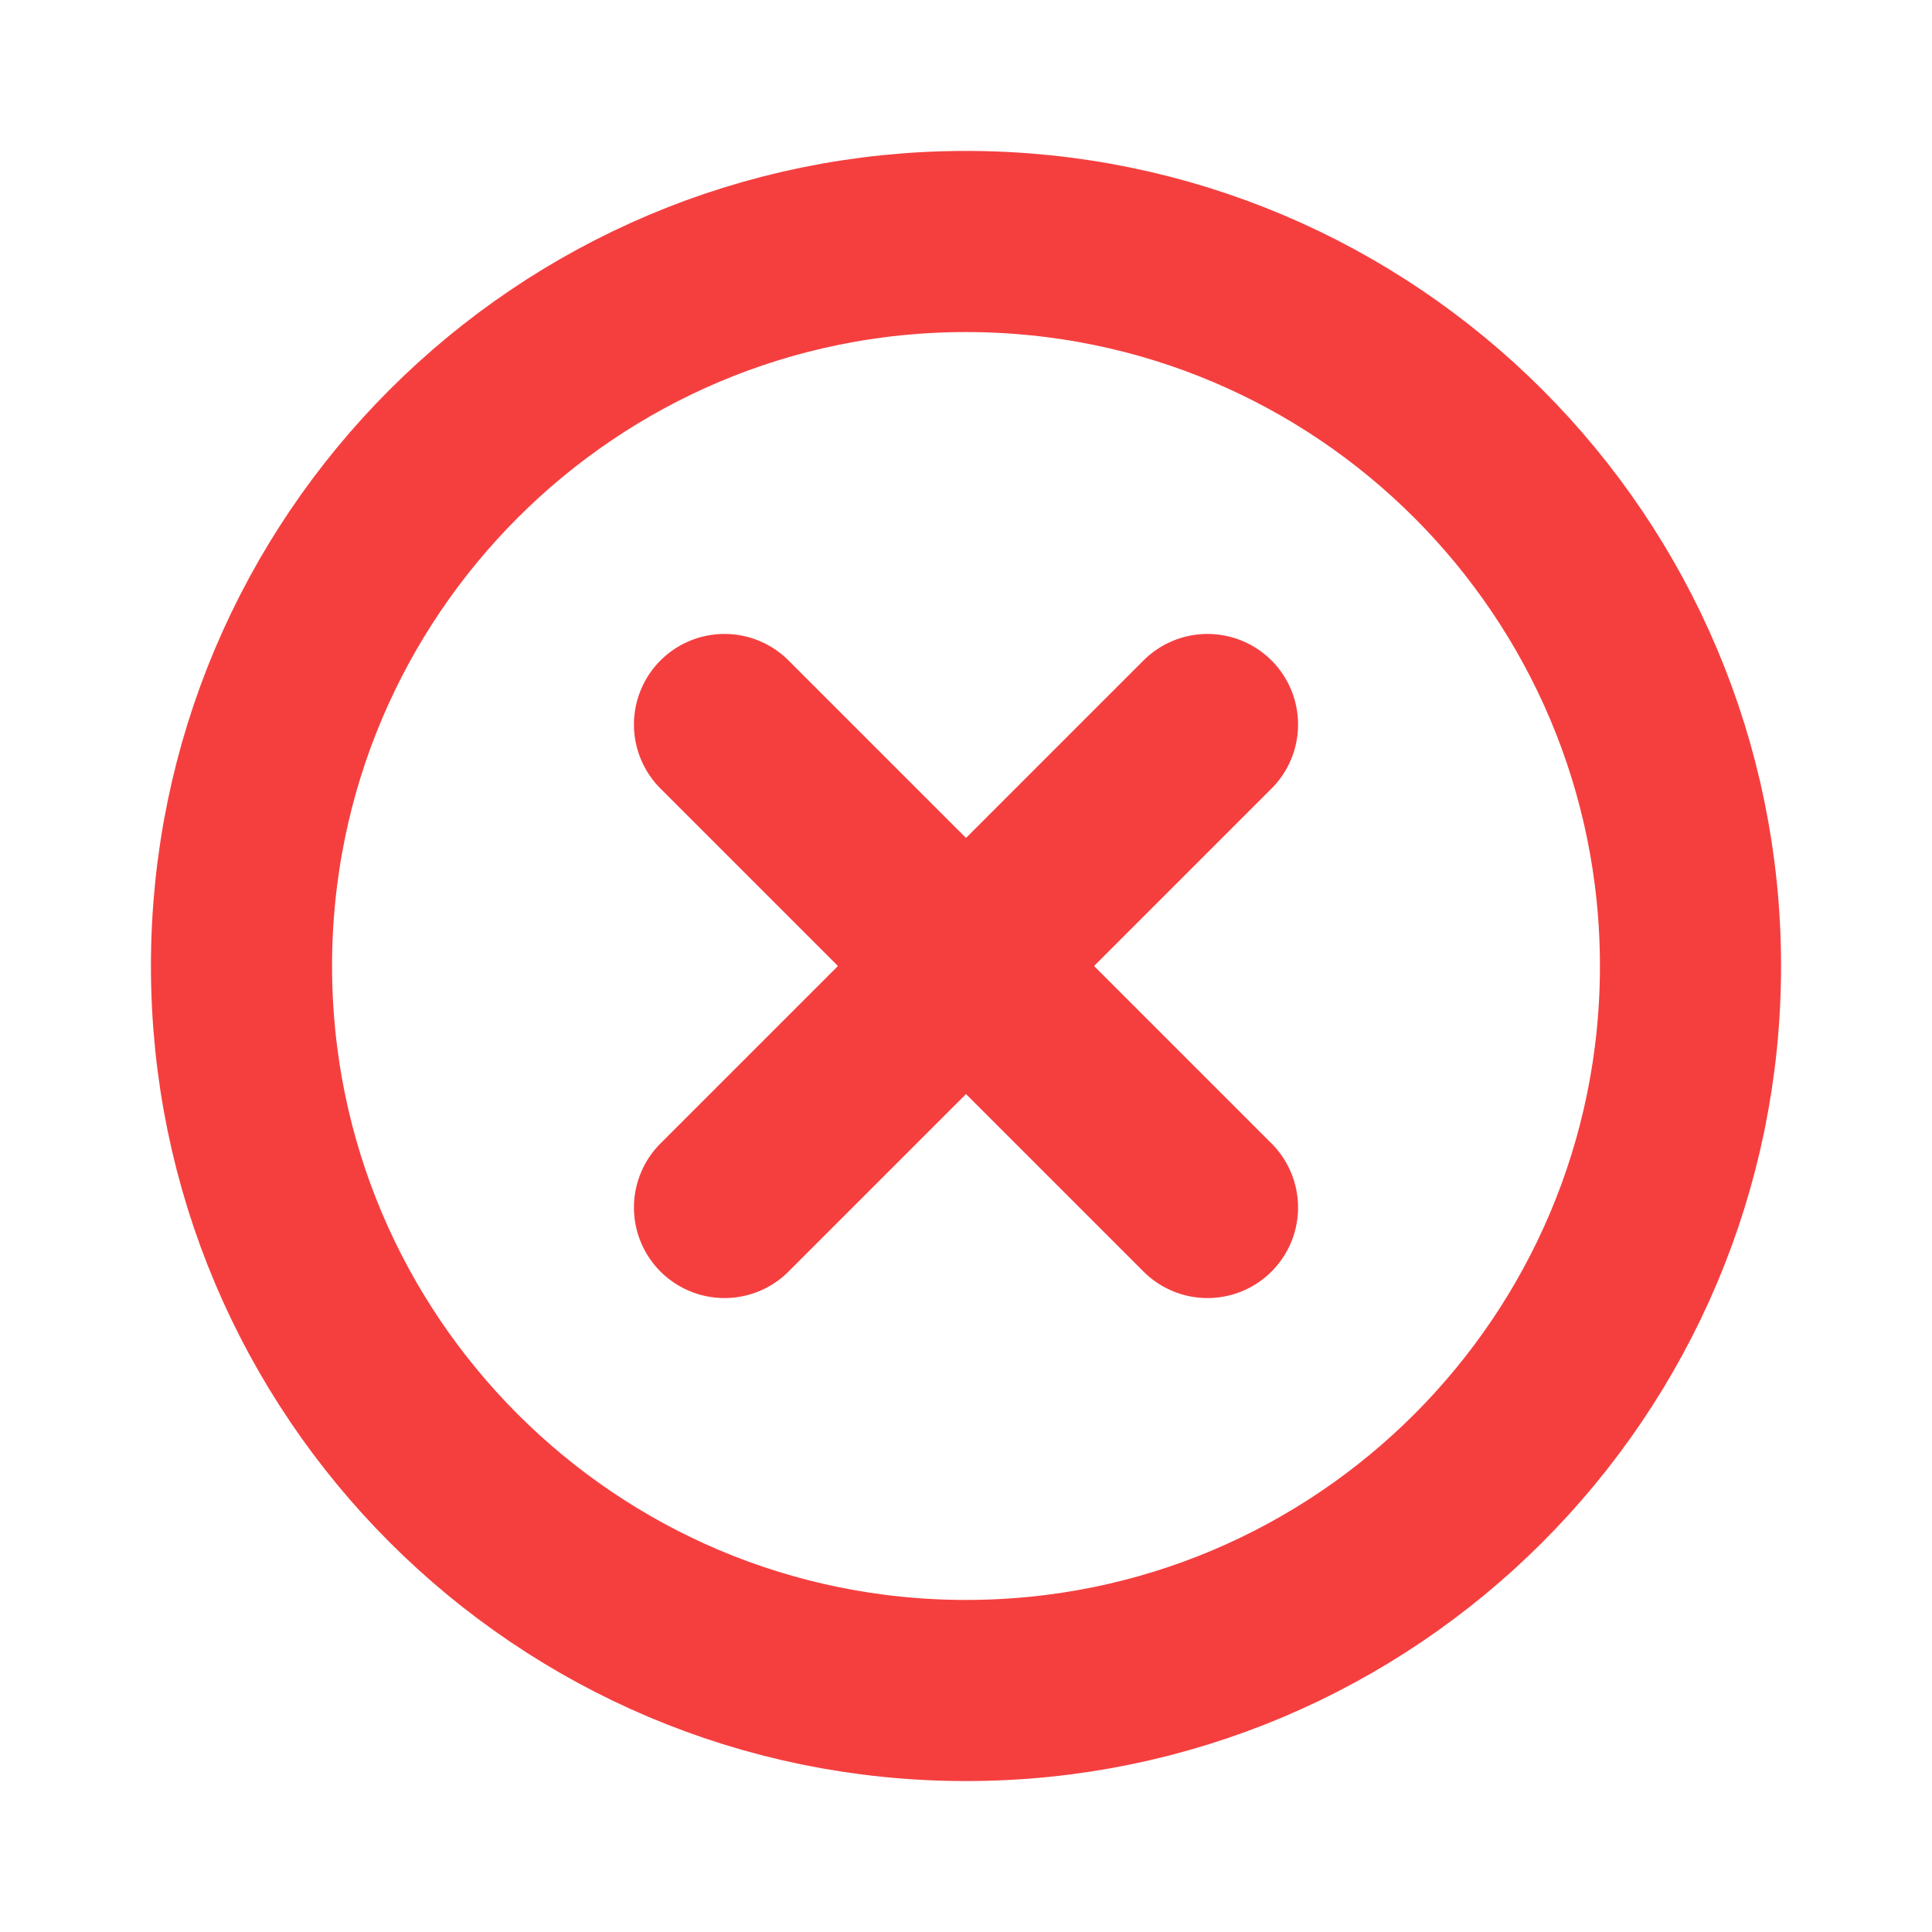
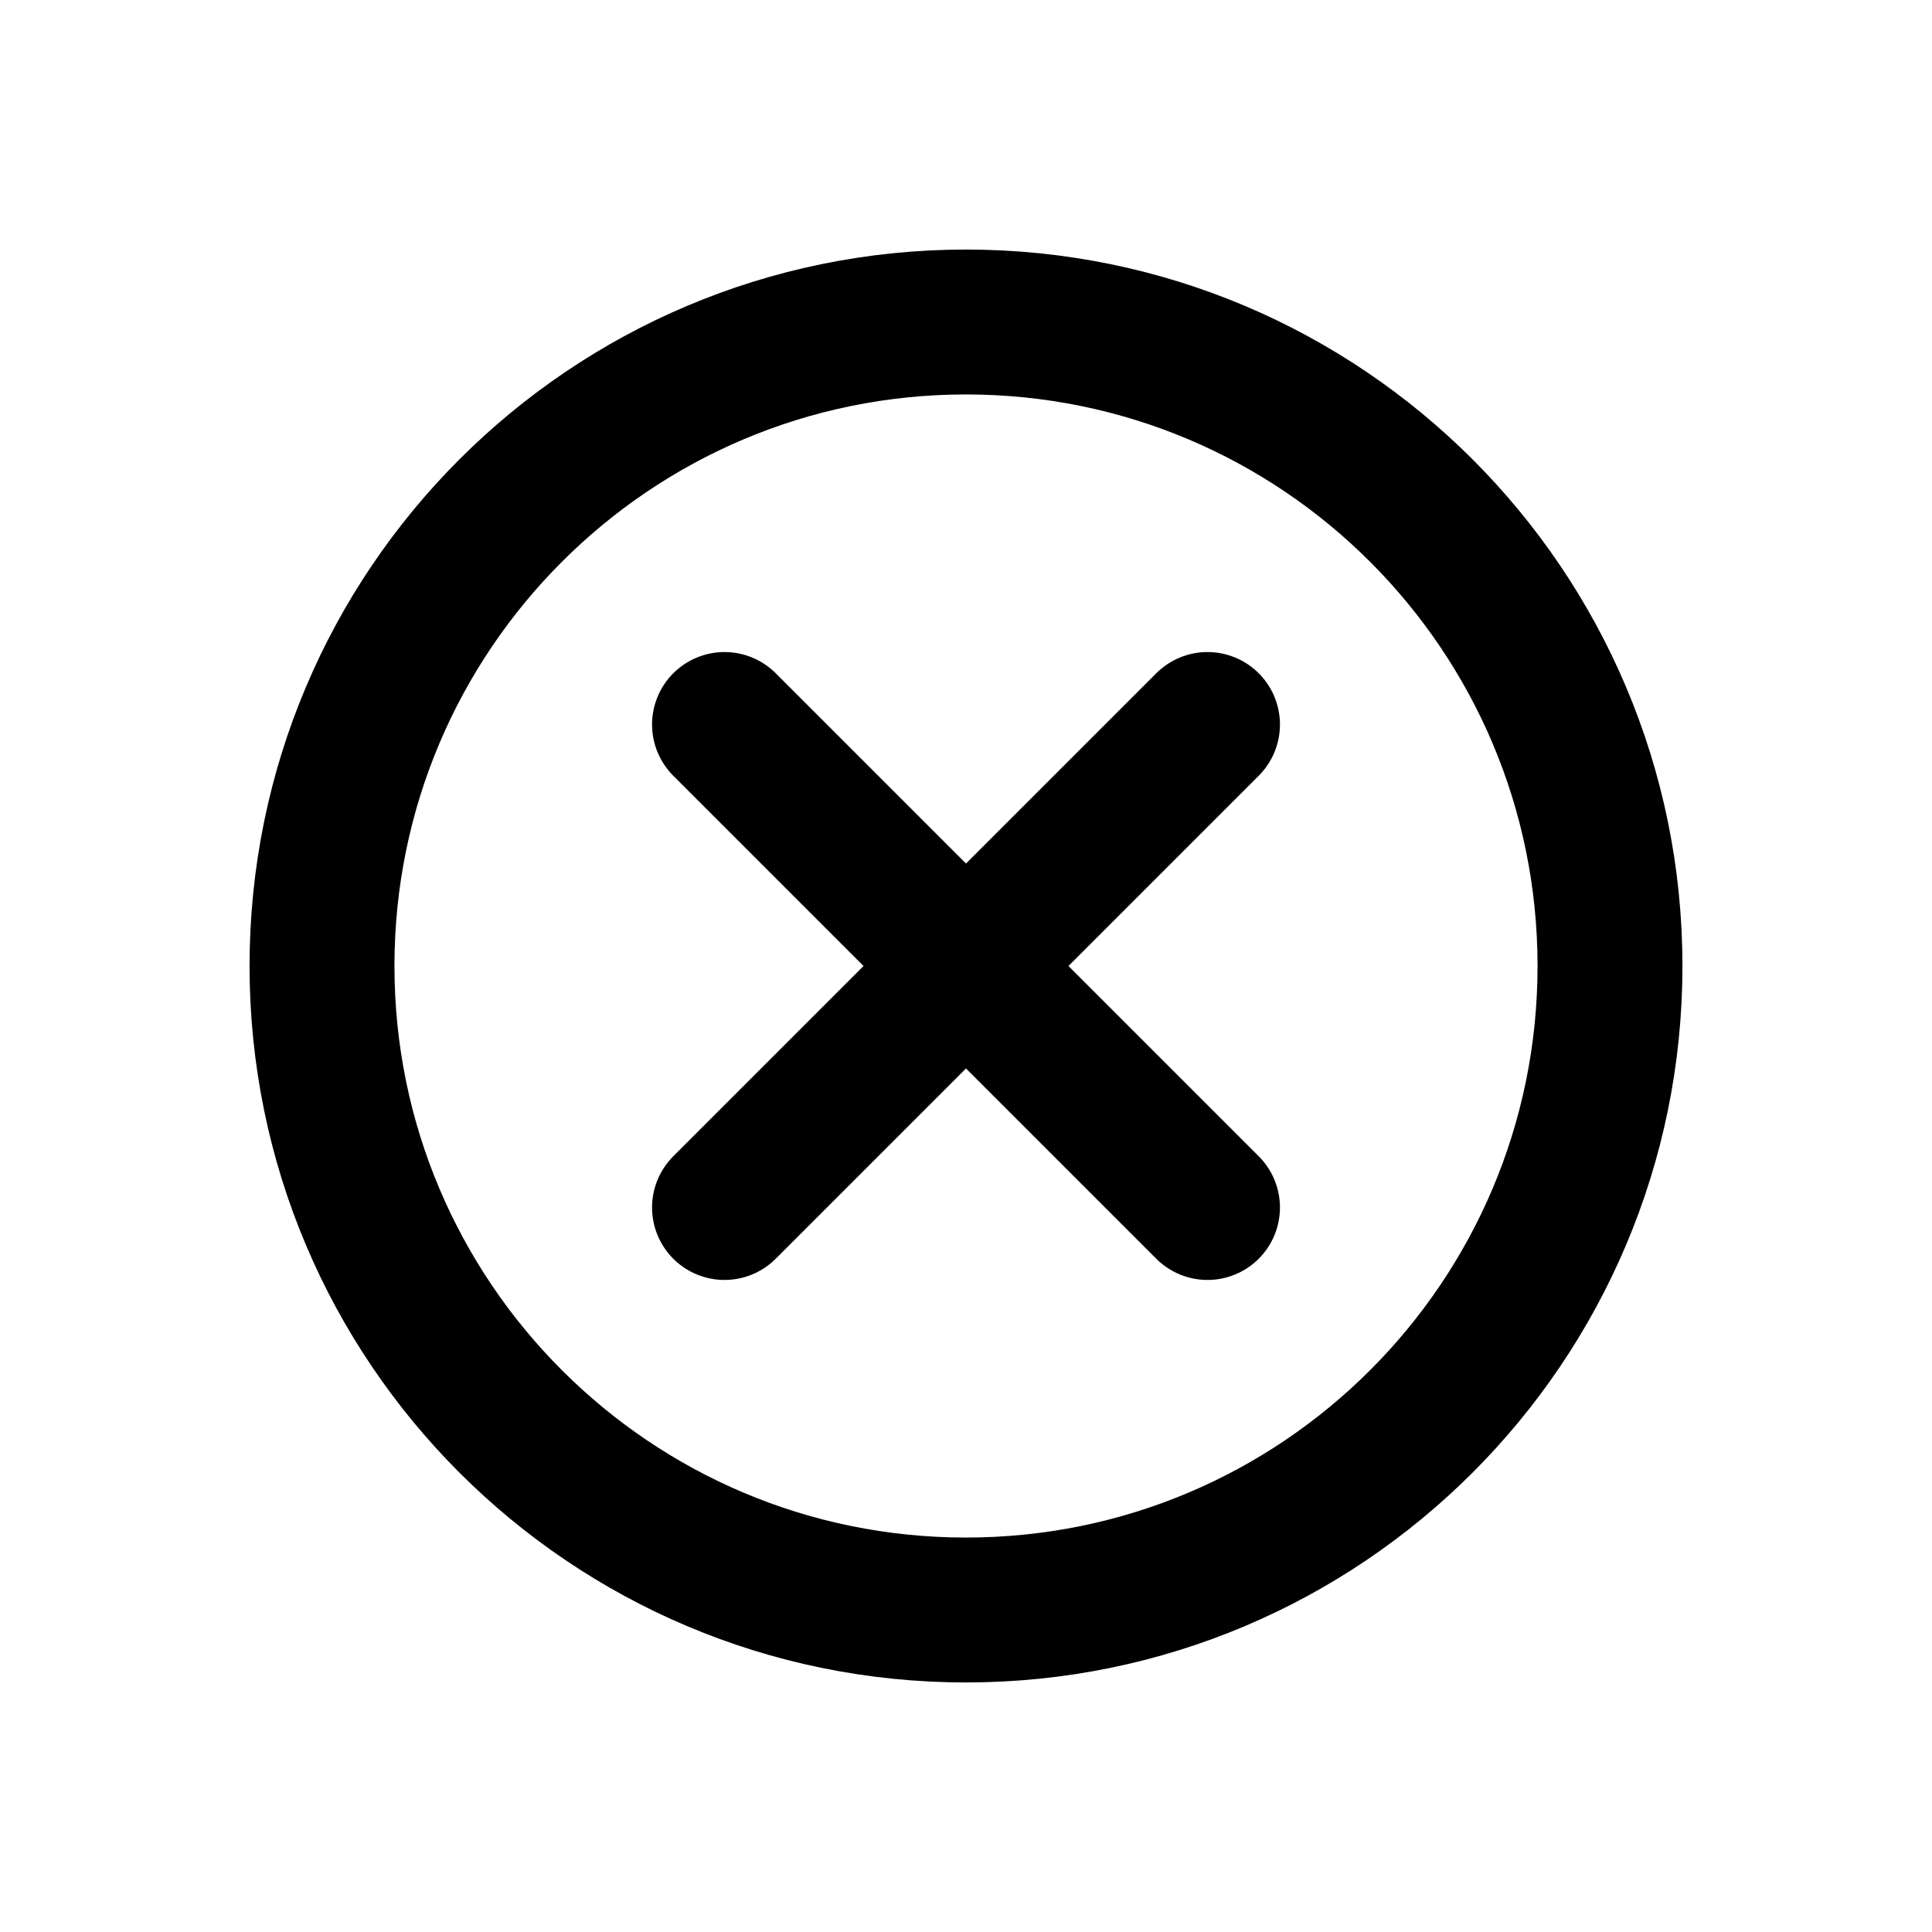
- <svg xmlns="http://www.w3.org/2000/svg" viewBox="0 0 16 16" fill="none" stroke="#F53F3F" stroke-width="1.5" stroke-linecap="round" stroke-linejoin="round">
-   <circle cx="8" cy="8" r="6" />
-   <path d="M10 6l-4 4" />
-   <path d="M6 6l4 4" />
+ <svg xmlns="http://www.w3.org/2000/svg" width="24" height="24" viewBox="0 0 24 24" fill="none">
+   <circle cx="12" cy="12" r="8" stroke="currentColor" stroke-width="1.8" stroke-linecap="round" stroke-linejoin="round" />
+   <path d="M9 9l6 6M15 9l-6 6" stroke="currentColor" stroke-width="1.8" stroke-linecap="round" stroke-linejoin="round" />
</svg>
